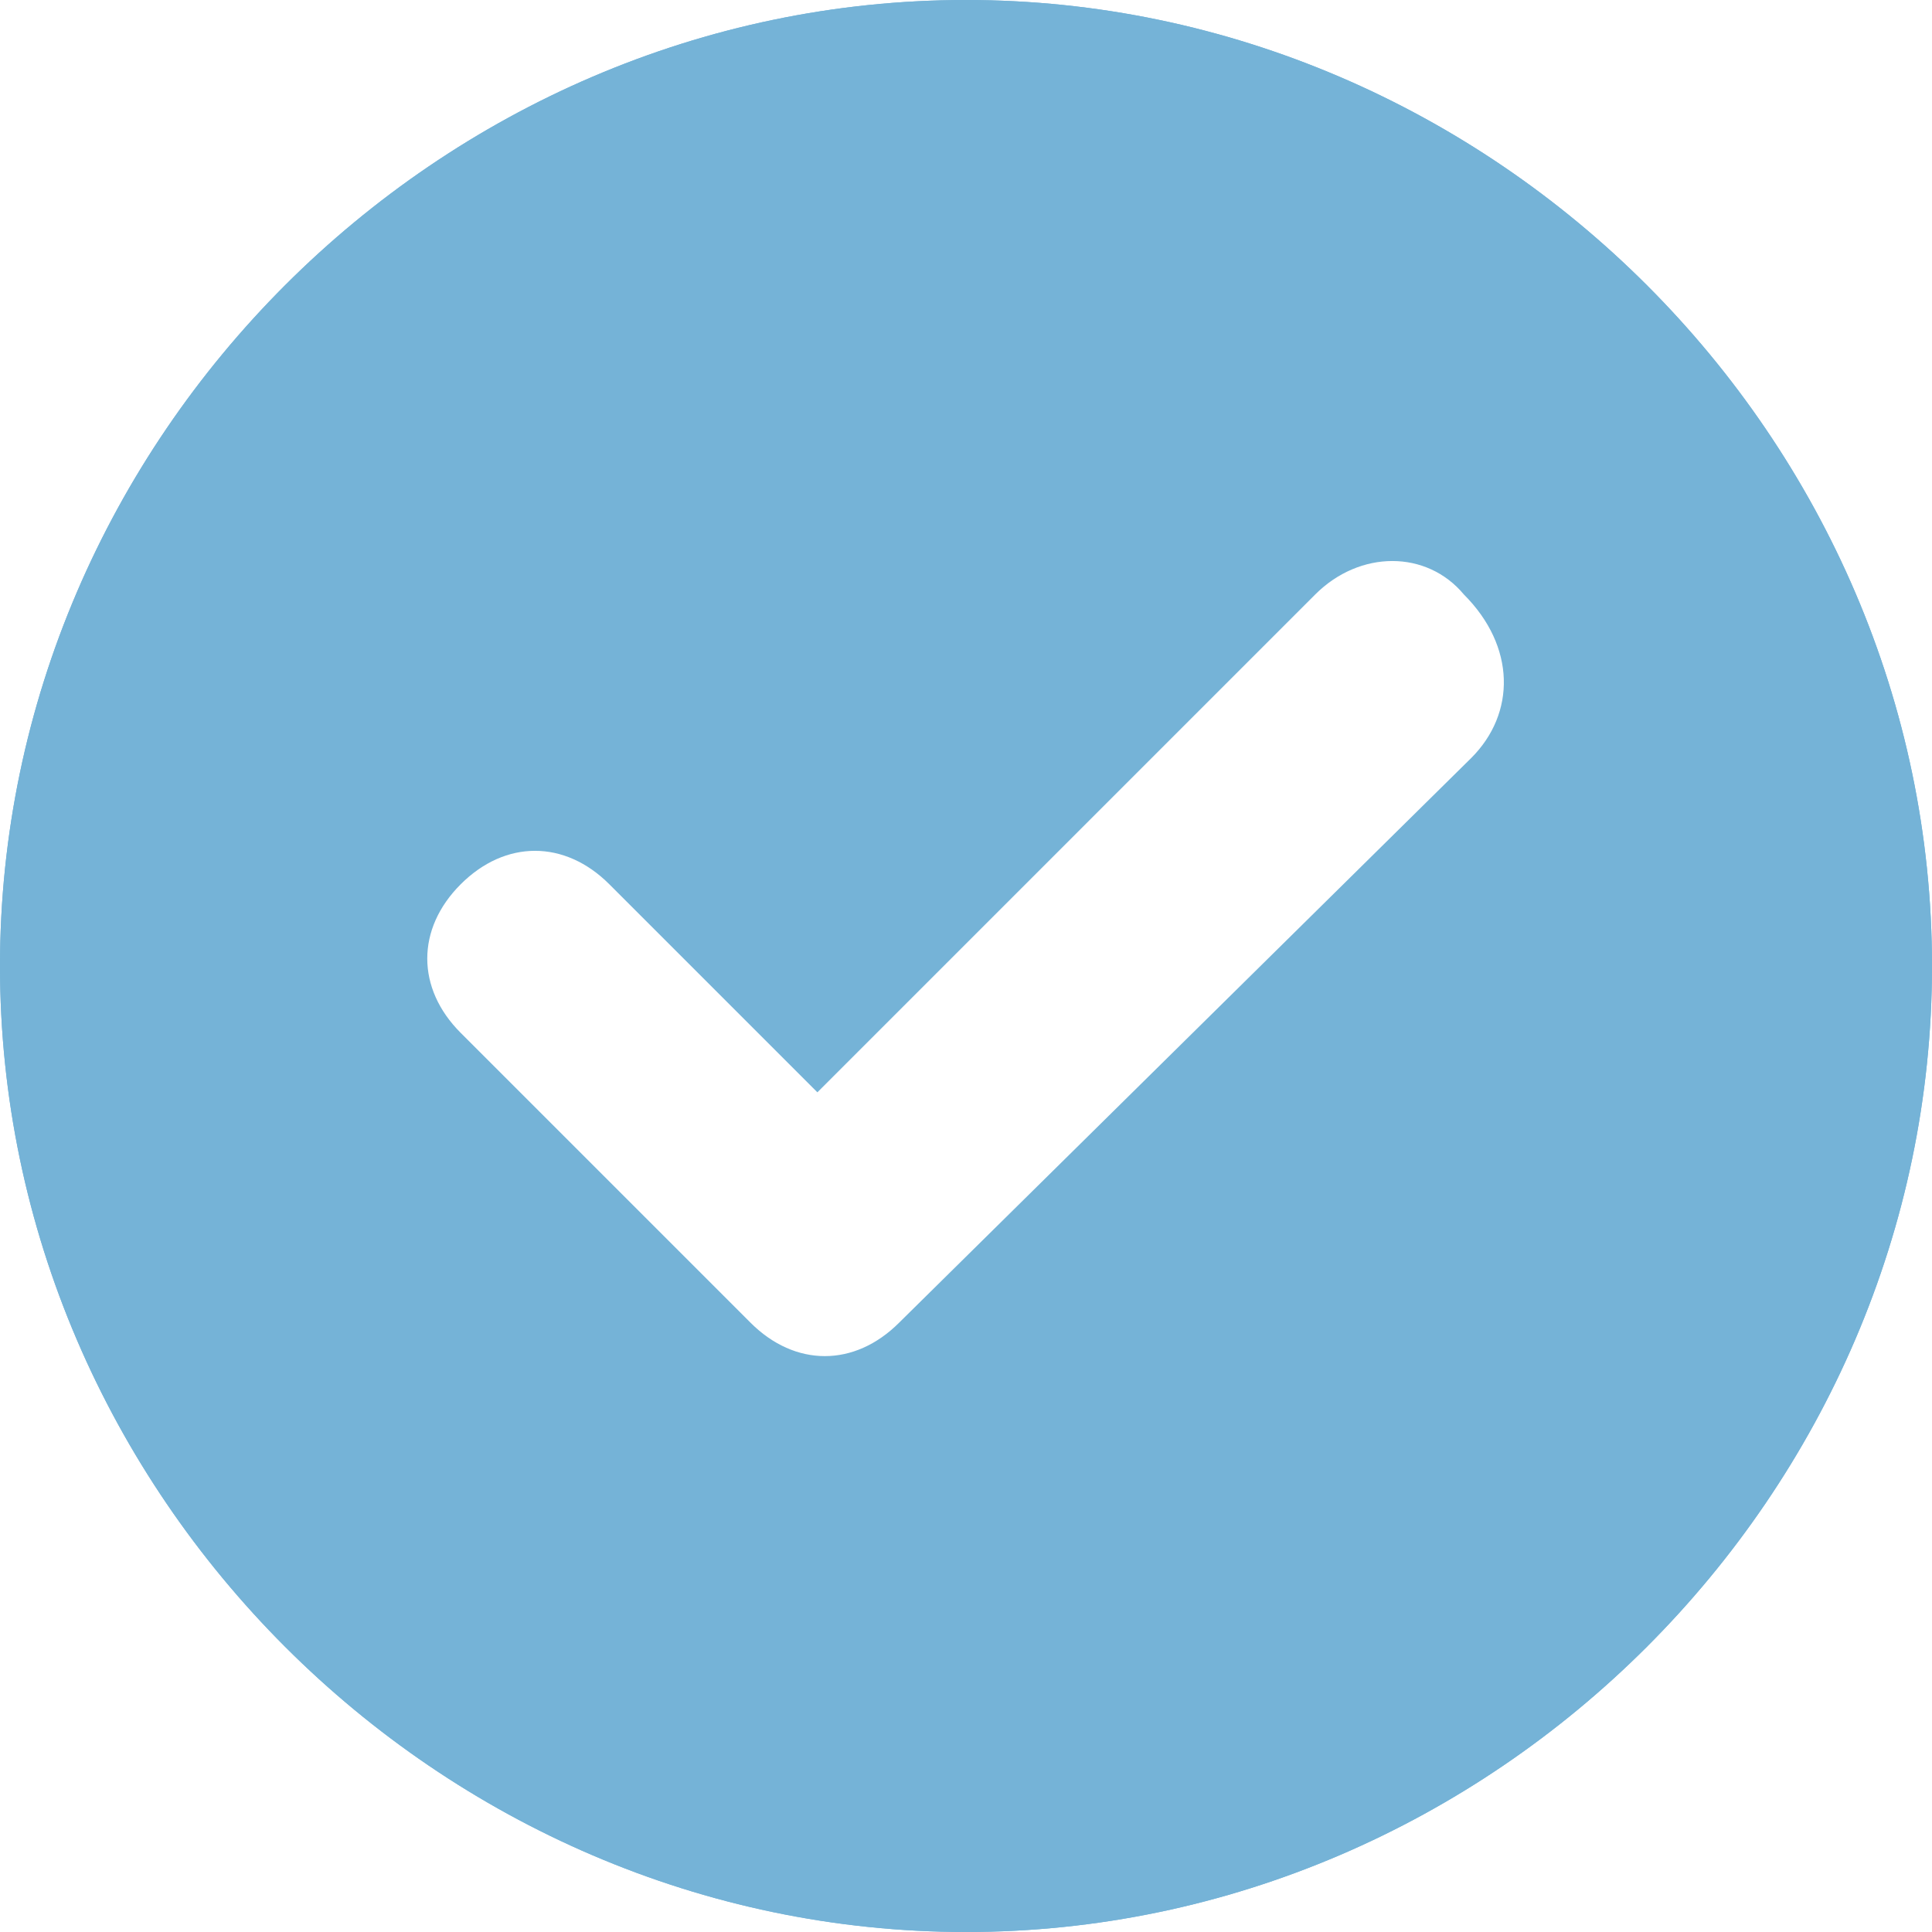
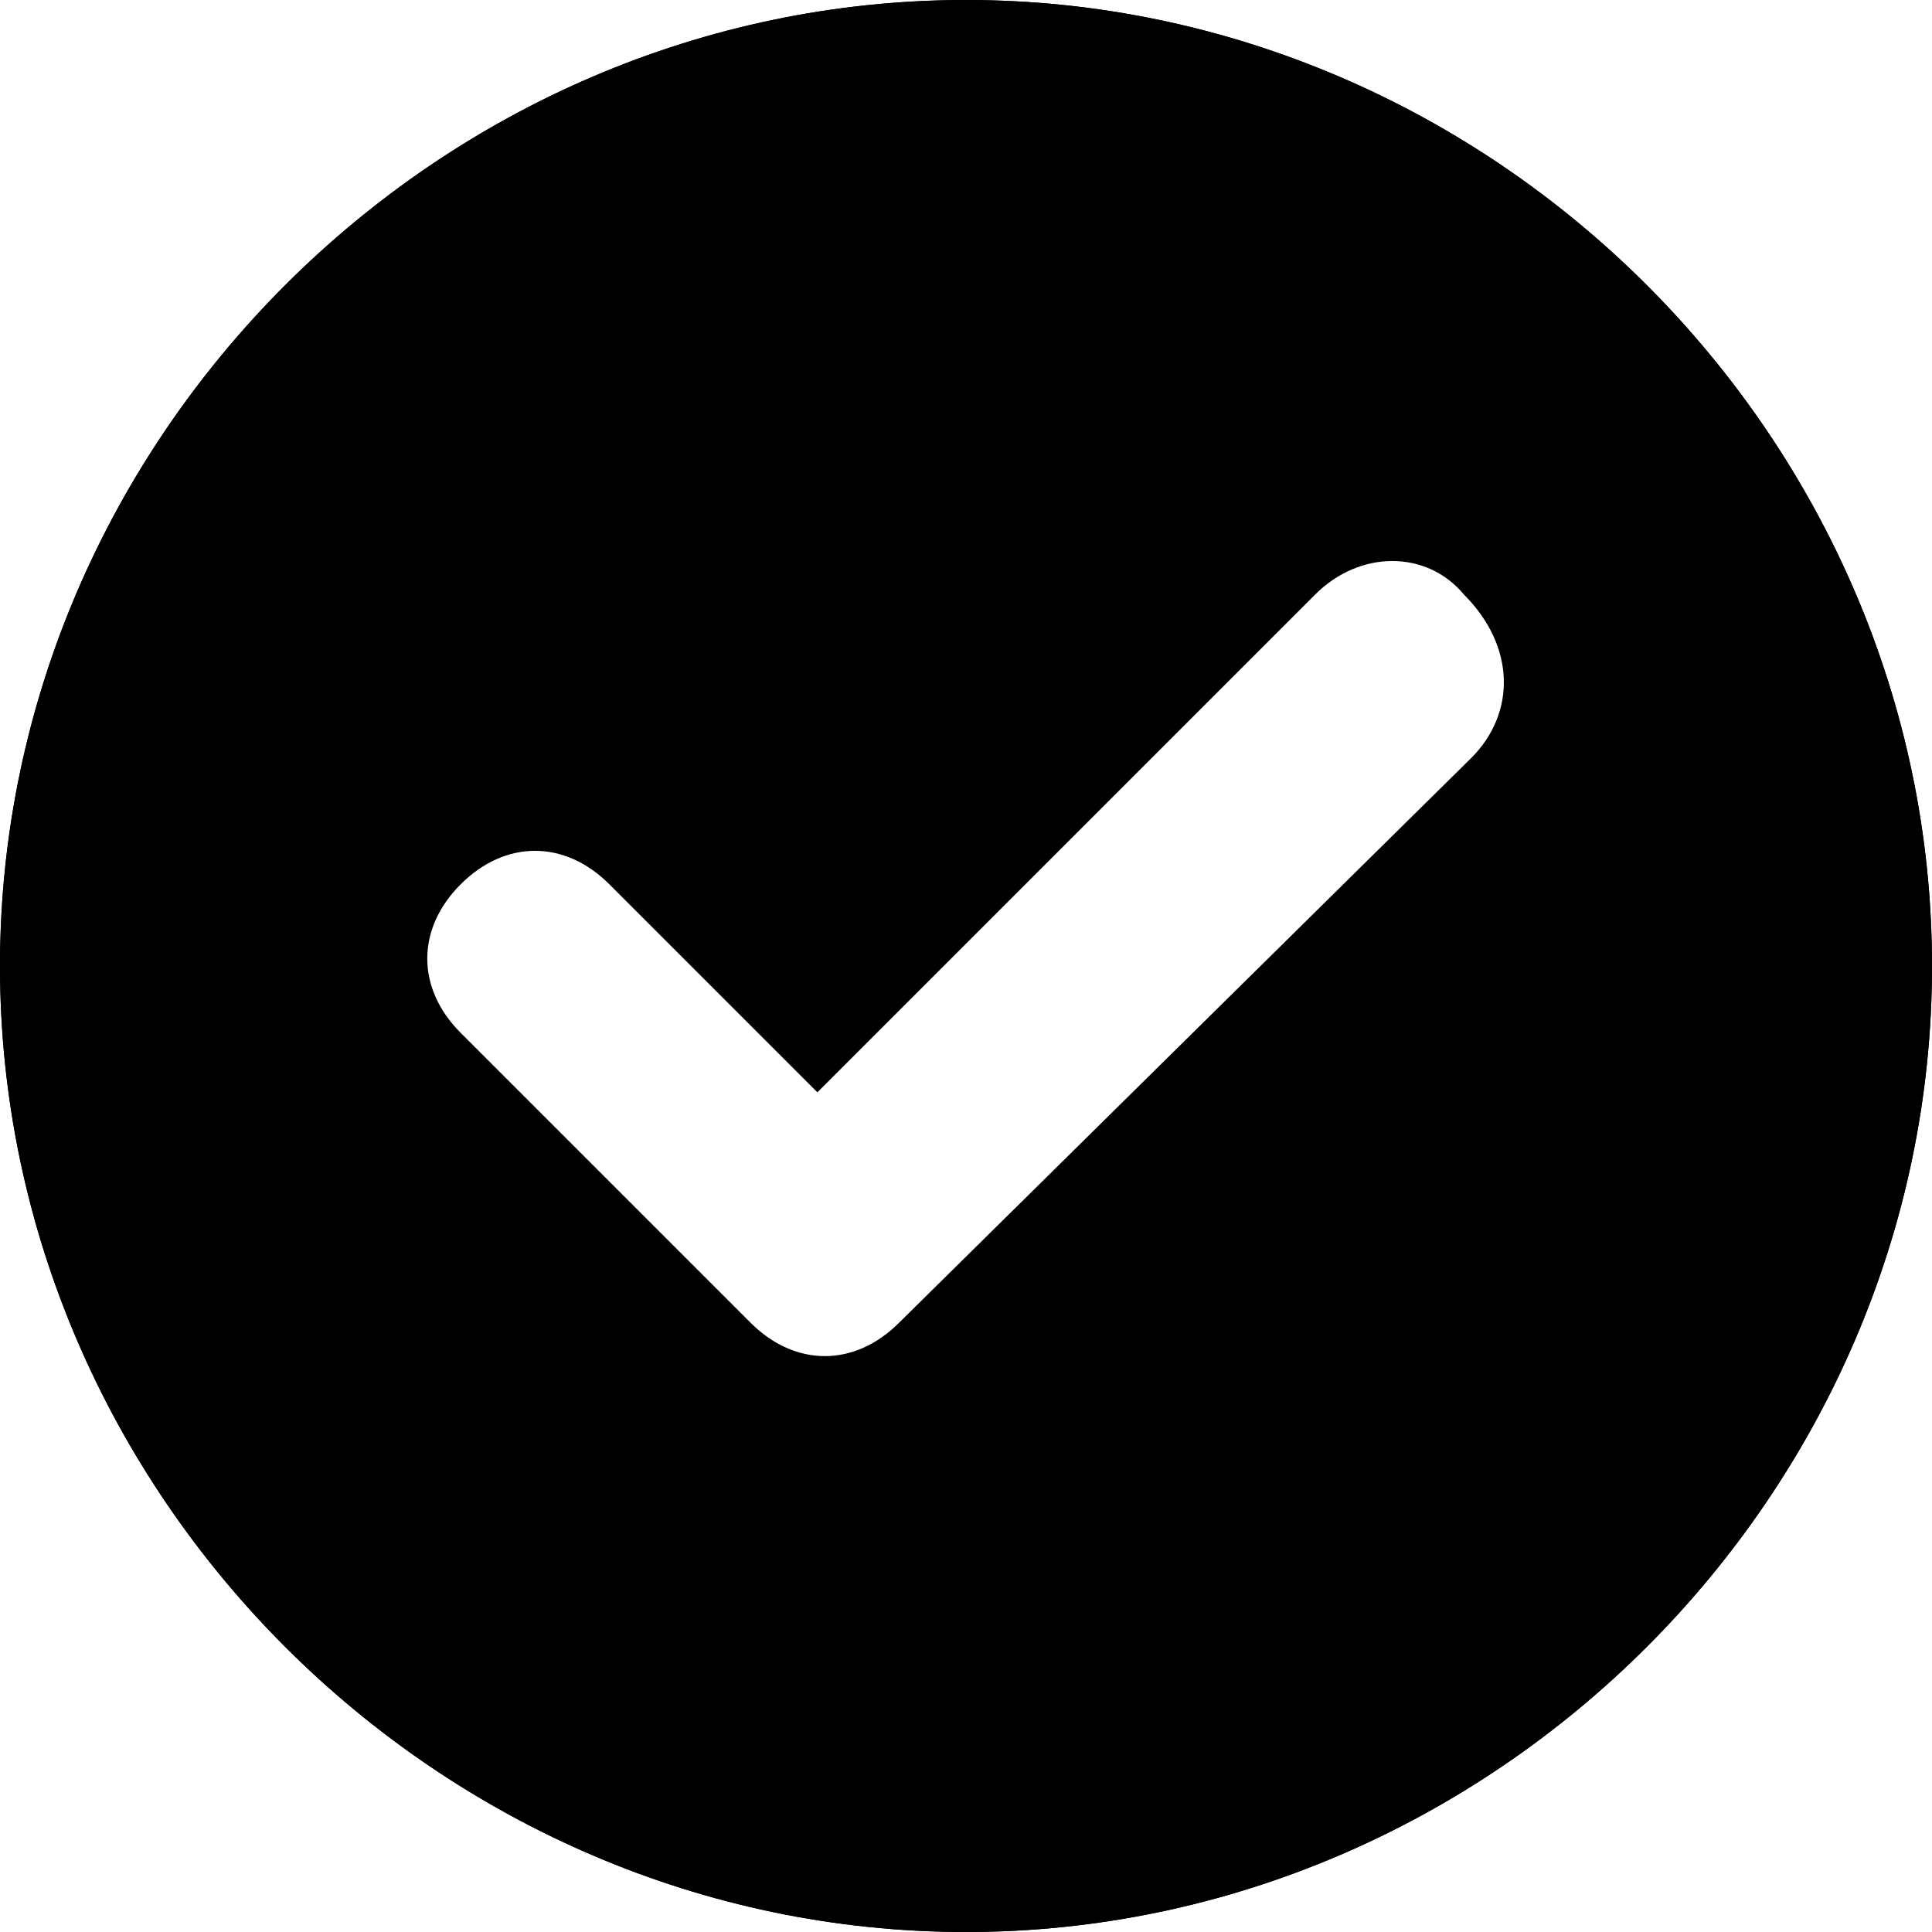
<svg xmlns="http://www.w3.org/2000/svg" viewBox="0 0 26 26">
  <defs>
-     <style>.cls-1{fill:#75b3d7;stroke-width:0px;}</style>
+     <style>.cls-1{fill:#000;stroke-width:0px;}</style>
  </defs>
  <g id="unckecked">
    <path class="cls-1" d="m13,2.5c5.69,0,10.5,4.81,10.5,10.5s-4.81,10.5-10.5,10.5S2.5,18.69,2.5,13,7.31,2.5,13,2.5m0-2.5C5.9,0,0,5.9,0,13s5.9,13,13,13,13-5.9,13-13S20.1,0,13,0h0Z" />
  </g>
  <g id="checked">
    <path class="cls-1" d="m13,0C5.9,0,0,5.9,0,13s5.9,13,13,13,13-5.9,13-13S20.1,0,13,0Zm6.8,10.2l-7.7,7.6c-.6.6-1.4.6-2,0l-3.9-3.9c-.6-.6-.6-1.4,0-2,.6-.6,1.4-.6,2,0l2.8,2.8,6.7-6.7c.6-.6,1.5-.6,2,0,.7.7.7,1.6.1,2.2Z" />
  </g>
</svg>
